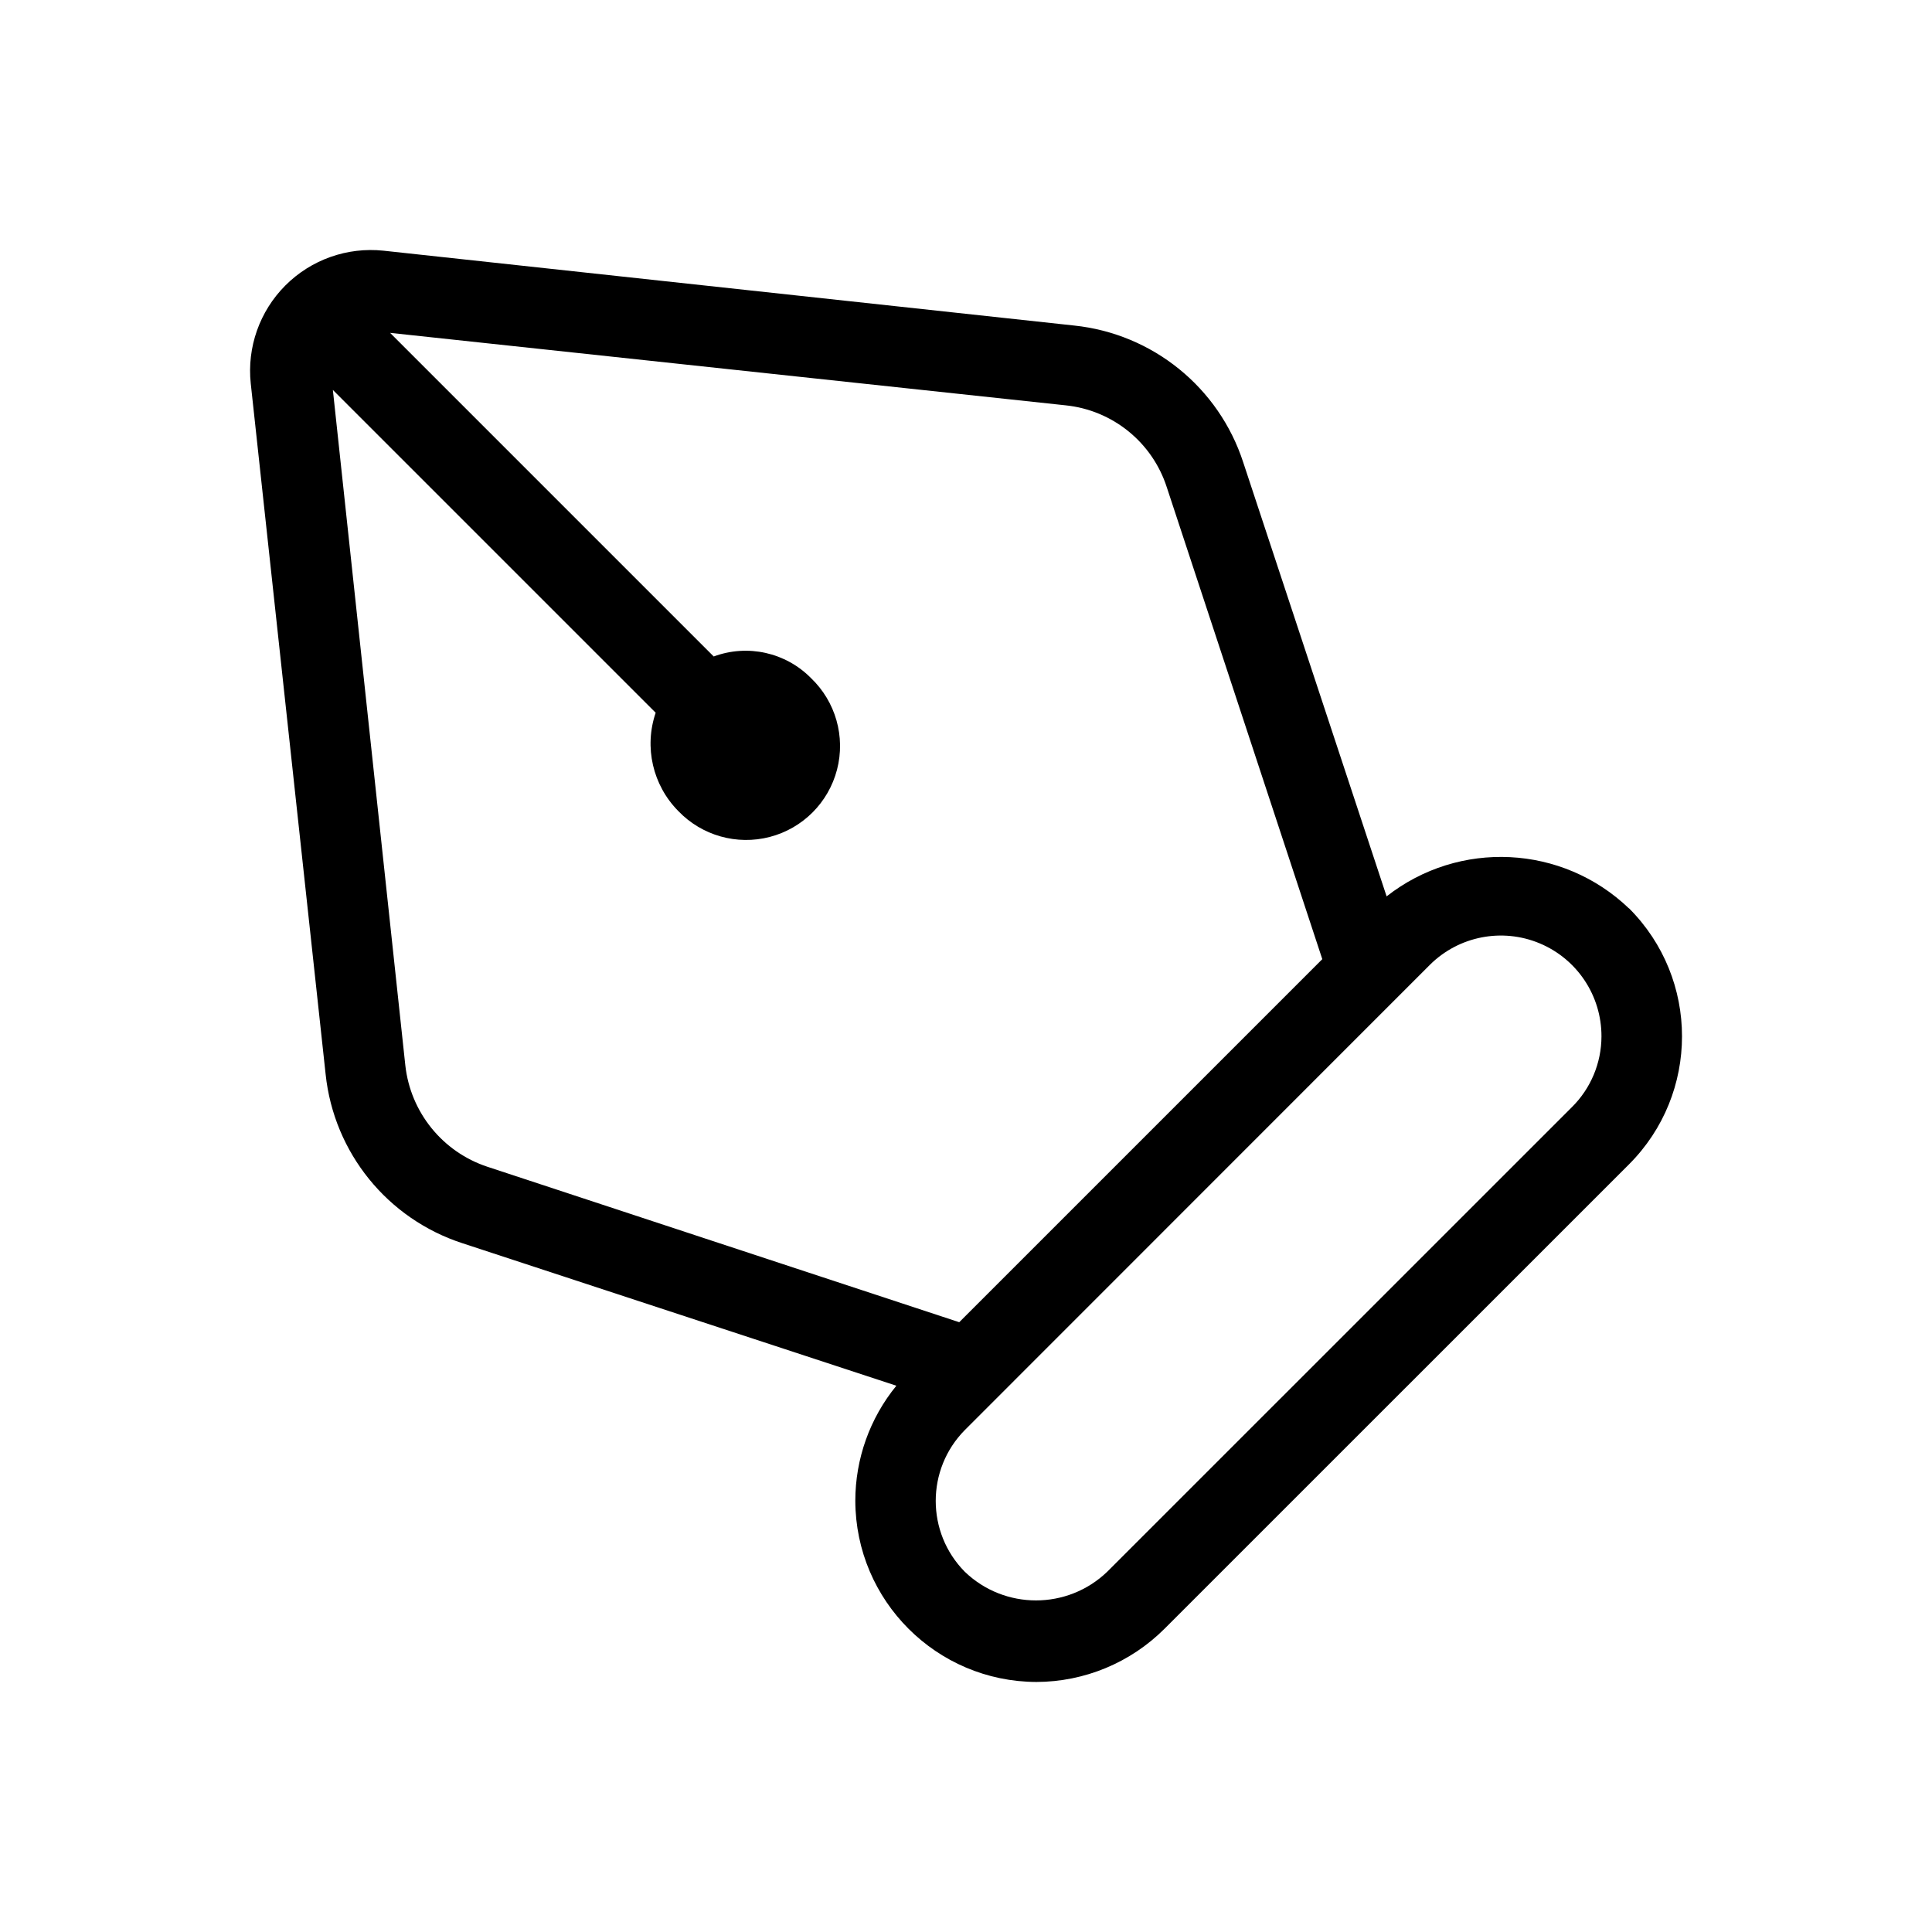
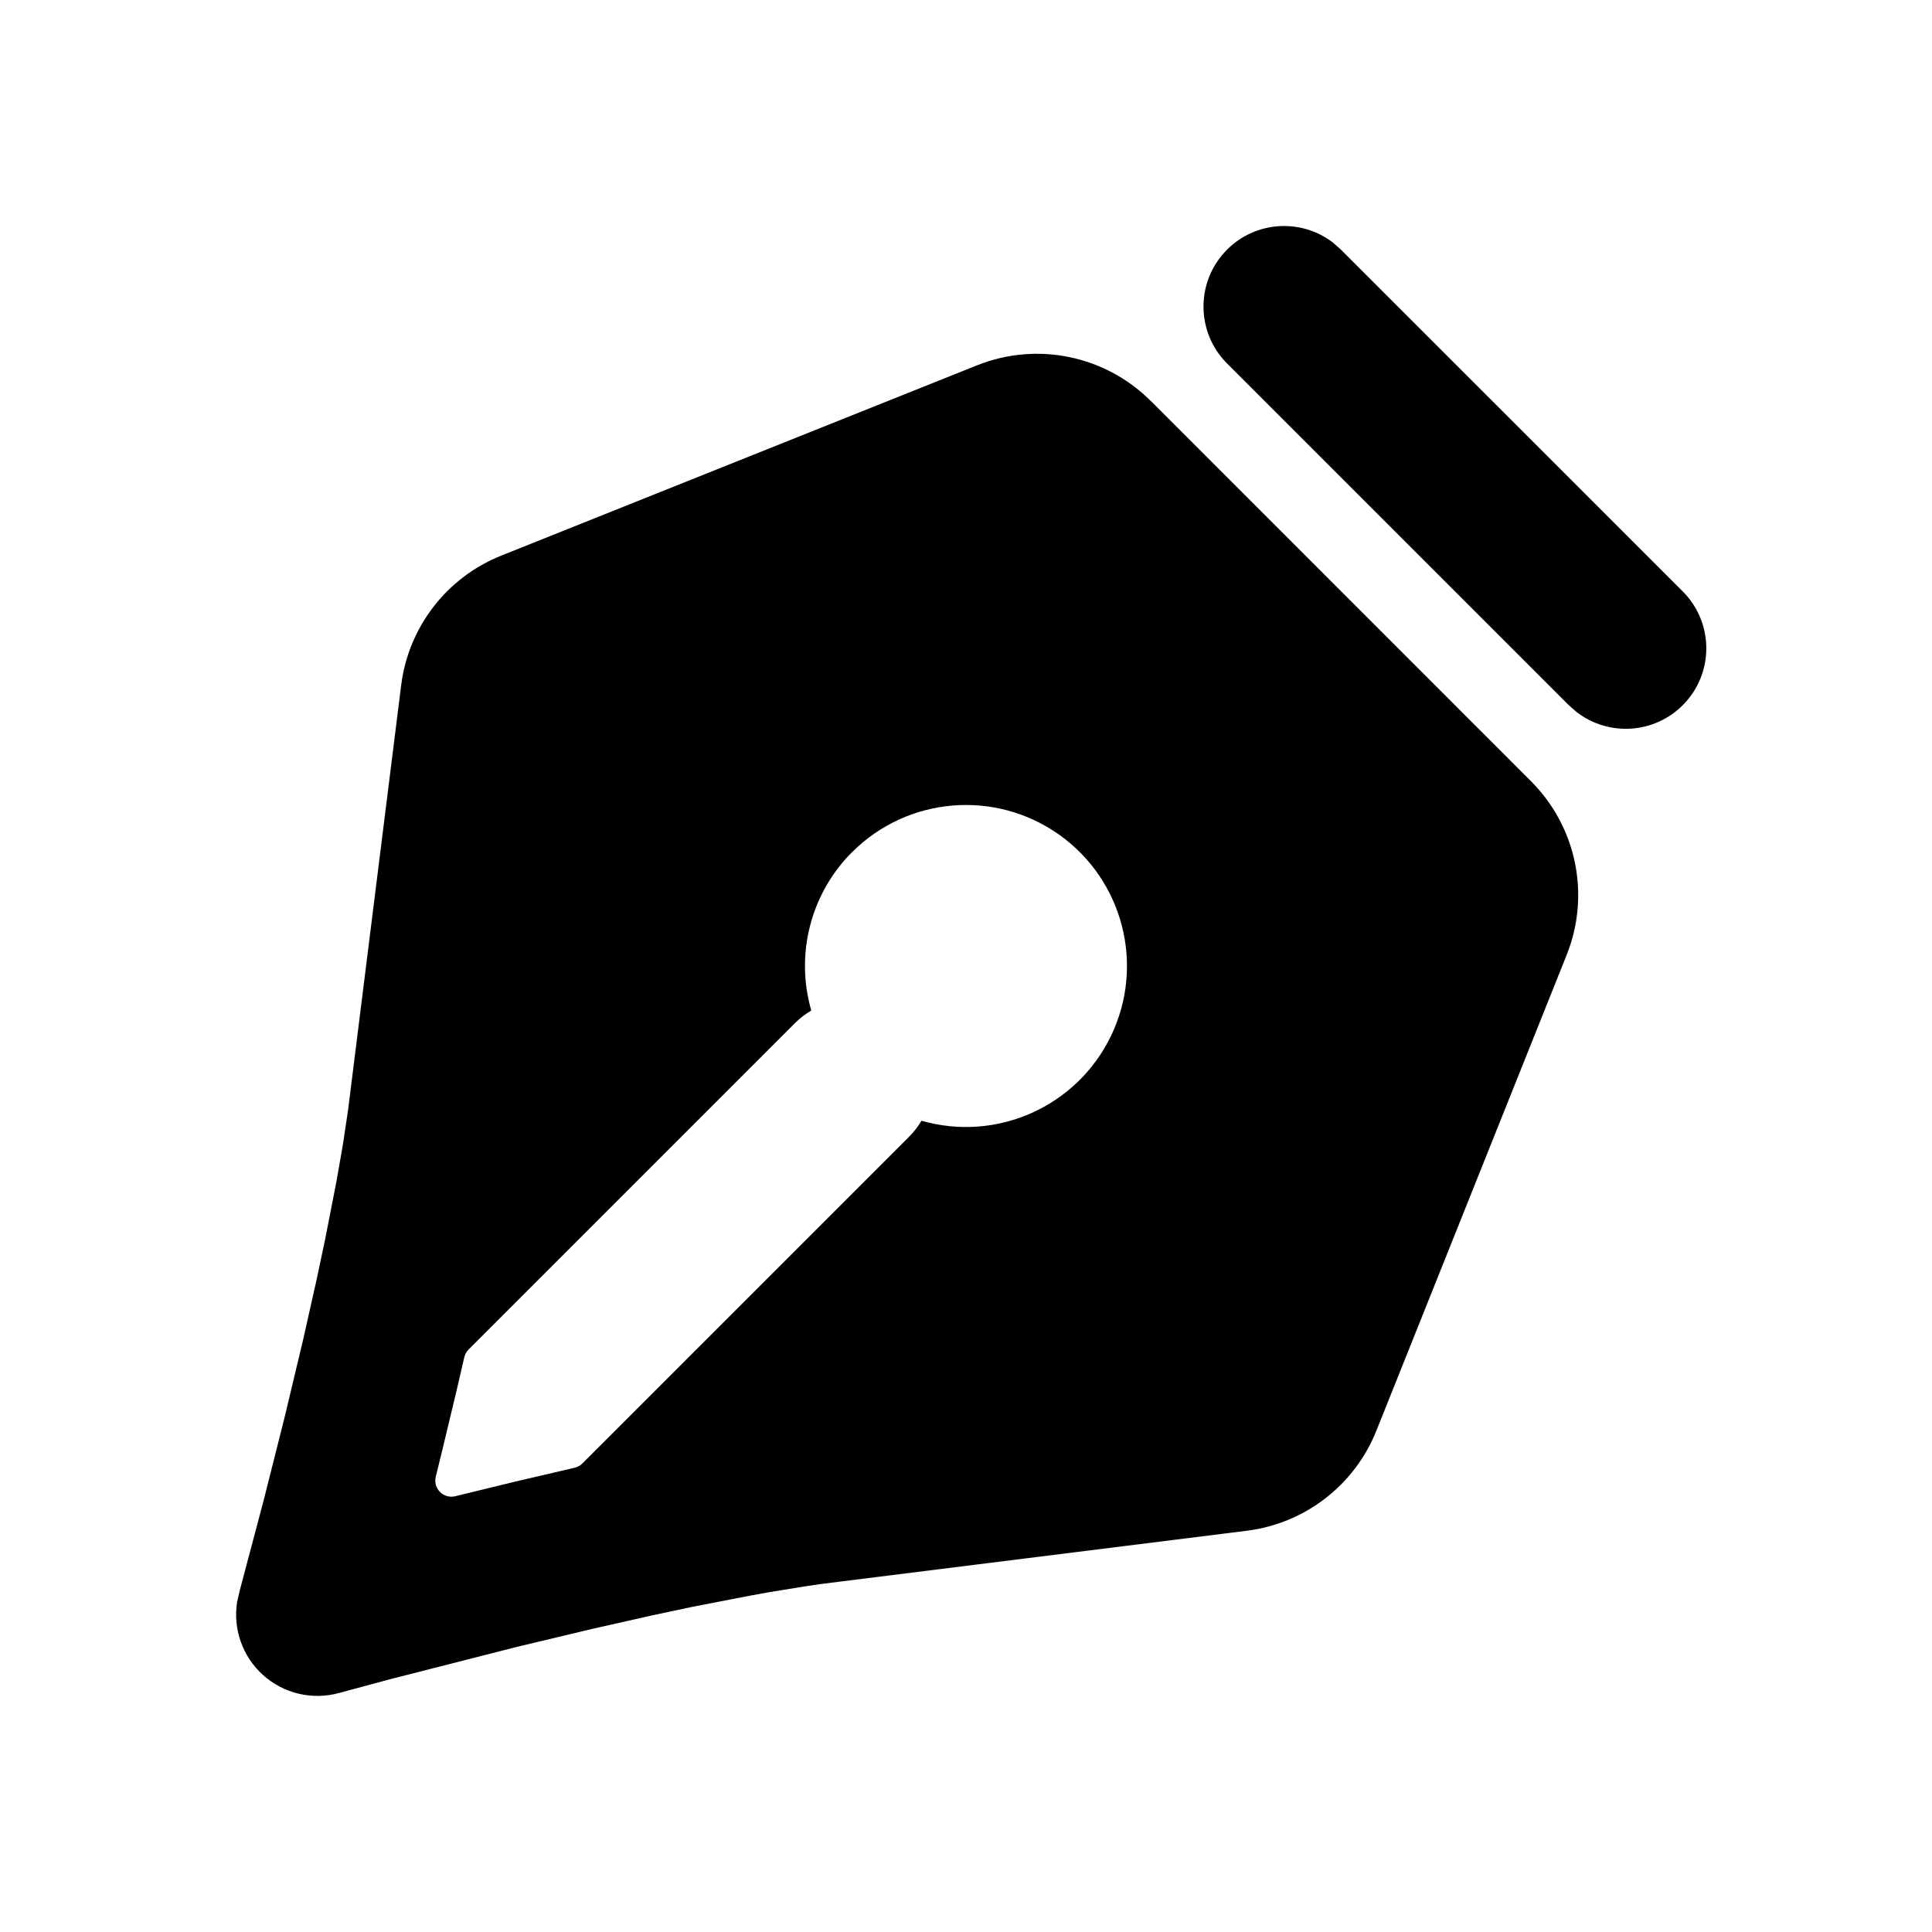
<svg xmlns="http://www.w3.org/2000/svg" width="24" height="24" viewBox="0 0 24 24">
  <path d="M0 0h24v24H0z" fill="none" />
-   <path fill="currentColor" d="M20.235 11.284a2.3 2.3 0 0 0-3.01-.149l-1.781-5.391a2.48 2.48 0 0 0-2.1-1.7l-8.581-.93a1.5 1.5 0 0 0-1.648 1.651l.93 8.579a2.48 2.48 0 0 0 1.7 2.1l5.39 1.77a2.26 2.26 0 0 0-.51 1.43a2.257 2.257 0 0 0 2.25 2.25a2.26 2.26 0 0 0 1.591-.661l5.77-5.769a2.25 2.25 0 0 0 0-3.181Zm-14.18 3.21a1.5 1.5 0 0 1-1.02-1.26l-.9-8.39l4.01 4.01a1.19 1.19 0 0 0 .281 1.221a1.167 1.167 0 1 0 1.649-1.651a1.14 1.14 0 0 0-1.209-.269l-4.02-4.02l8.39.9a1.48 1.48 0 0 1 1.259 1.02l1.931 5.86l-4.51 4.51Zm11.709-2.51a1.25 1.25 0 0 1 2.13.891a1.24 1.24 0 0 1-.369.88l-5.771 5.77a1.277 1.277 0 0 1-1.769 0a1.253 1.253 0 0 1 0-1.76Z" />
+   <g fill="none">
+     <path d="m12.593 23.258l-.011.002l-.071.035l-.02.004l-.014-.004l-.071-.035q-.016-.005-.024.005l-.004.01l-.017.428l.005.02l.01.013l.104.074l.015.004l.012-.004l.104-.074l.012-.016l.004-.017l-.017-.427q-.004-.016-.017-.018m.265-.113l-.013.002l-.185.093l-.01.01l-.003.011l.018.43l.005.012l.008.007l.201.093q.019.005.029-.008l.004-.014l-.034-.614q-.005-.018-.02-.022m-.715.002a.02.02 0 0 0-.027.006l-.006.014l-.034.614q.001.018.017.024l.015-.002l.201-.093l.01-.008l.004-.011l.017-.43l-.003-.012l-.01-.01z" />
+     <path fill="currentColor" d="m14.295 4.98l4.724 4.725a2 2 0 0 1 .443 2.157l-2.365 5.913a2 2 0 0 1-1.605 1.24l-5.079.635q-.196.023-.41.056l-.444.072l-.232.042l-.723.14l-.495.105l-.745.168l-.955.228l-1.552.396l-.646.174a1.01 1.01 0 0 1-1.265-1.134l.034-.146l.295-1.112l.264-1.048l.228-.955l.167-.745l.105-.496l.141-.722l.08-.457l.064-.428l.66-5.28a2 2 0 0 1 1.241-1.605l5.913-2.365a2 2 0 0 1 2.157.443Zm-3.71 5.605a2 2 0 0 0-.507 1.968a1 1 0 0 0-.2.154L5.82 16.765a.2.2 0 0 0-.053.098l-.089.385l-.178.743l-.086.351a.2.2 0 0 0 .244.244l.717-.175l.763-.178a.2.2 0 0 0 .097-.054l4.058-4.058a1 1 0 0 0 .154-.199a2 2 0 1 0-.861-3.337Zm4.658-7.484a1 1 0 0 1 1.32-.084l.094.084L20.9 7.343a1 1 0 0 1-1.32 1.498l-.095-.084l-4.242-4.242a1 1 0 0 1 0-1.414" />
+   </g>
</svg>
